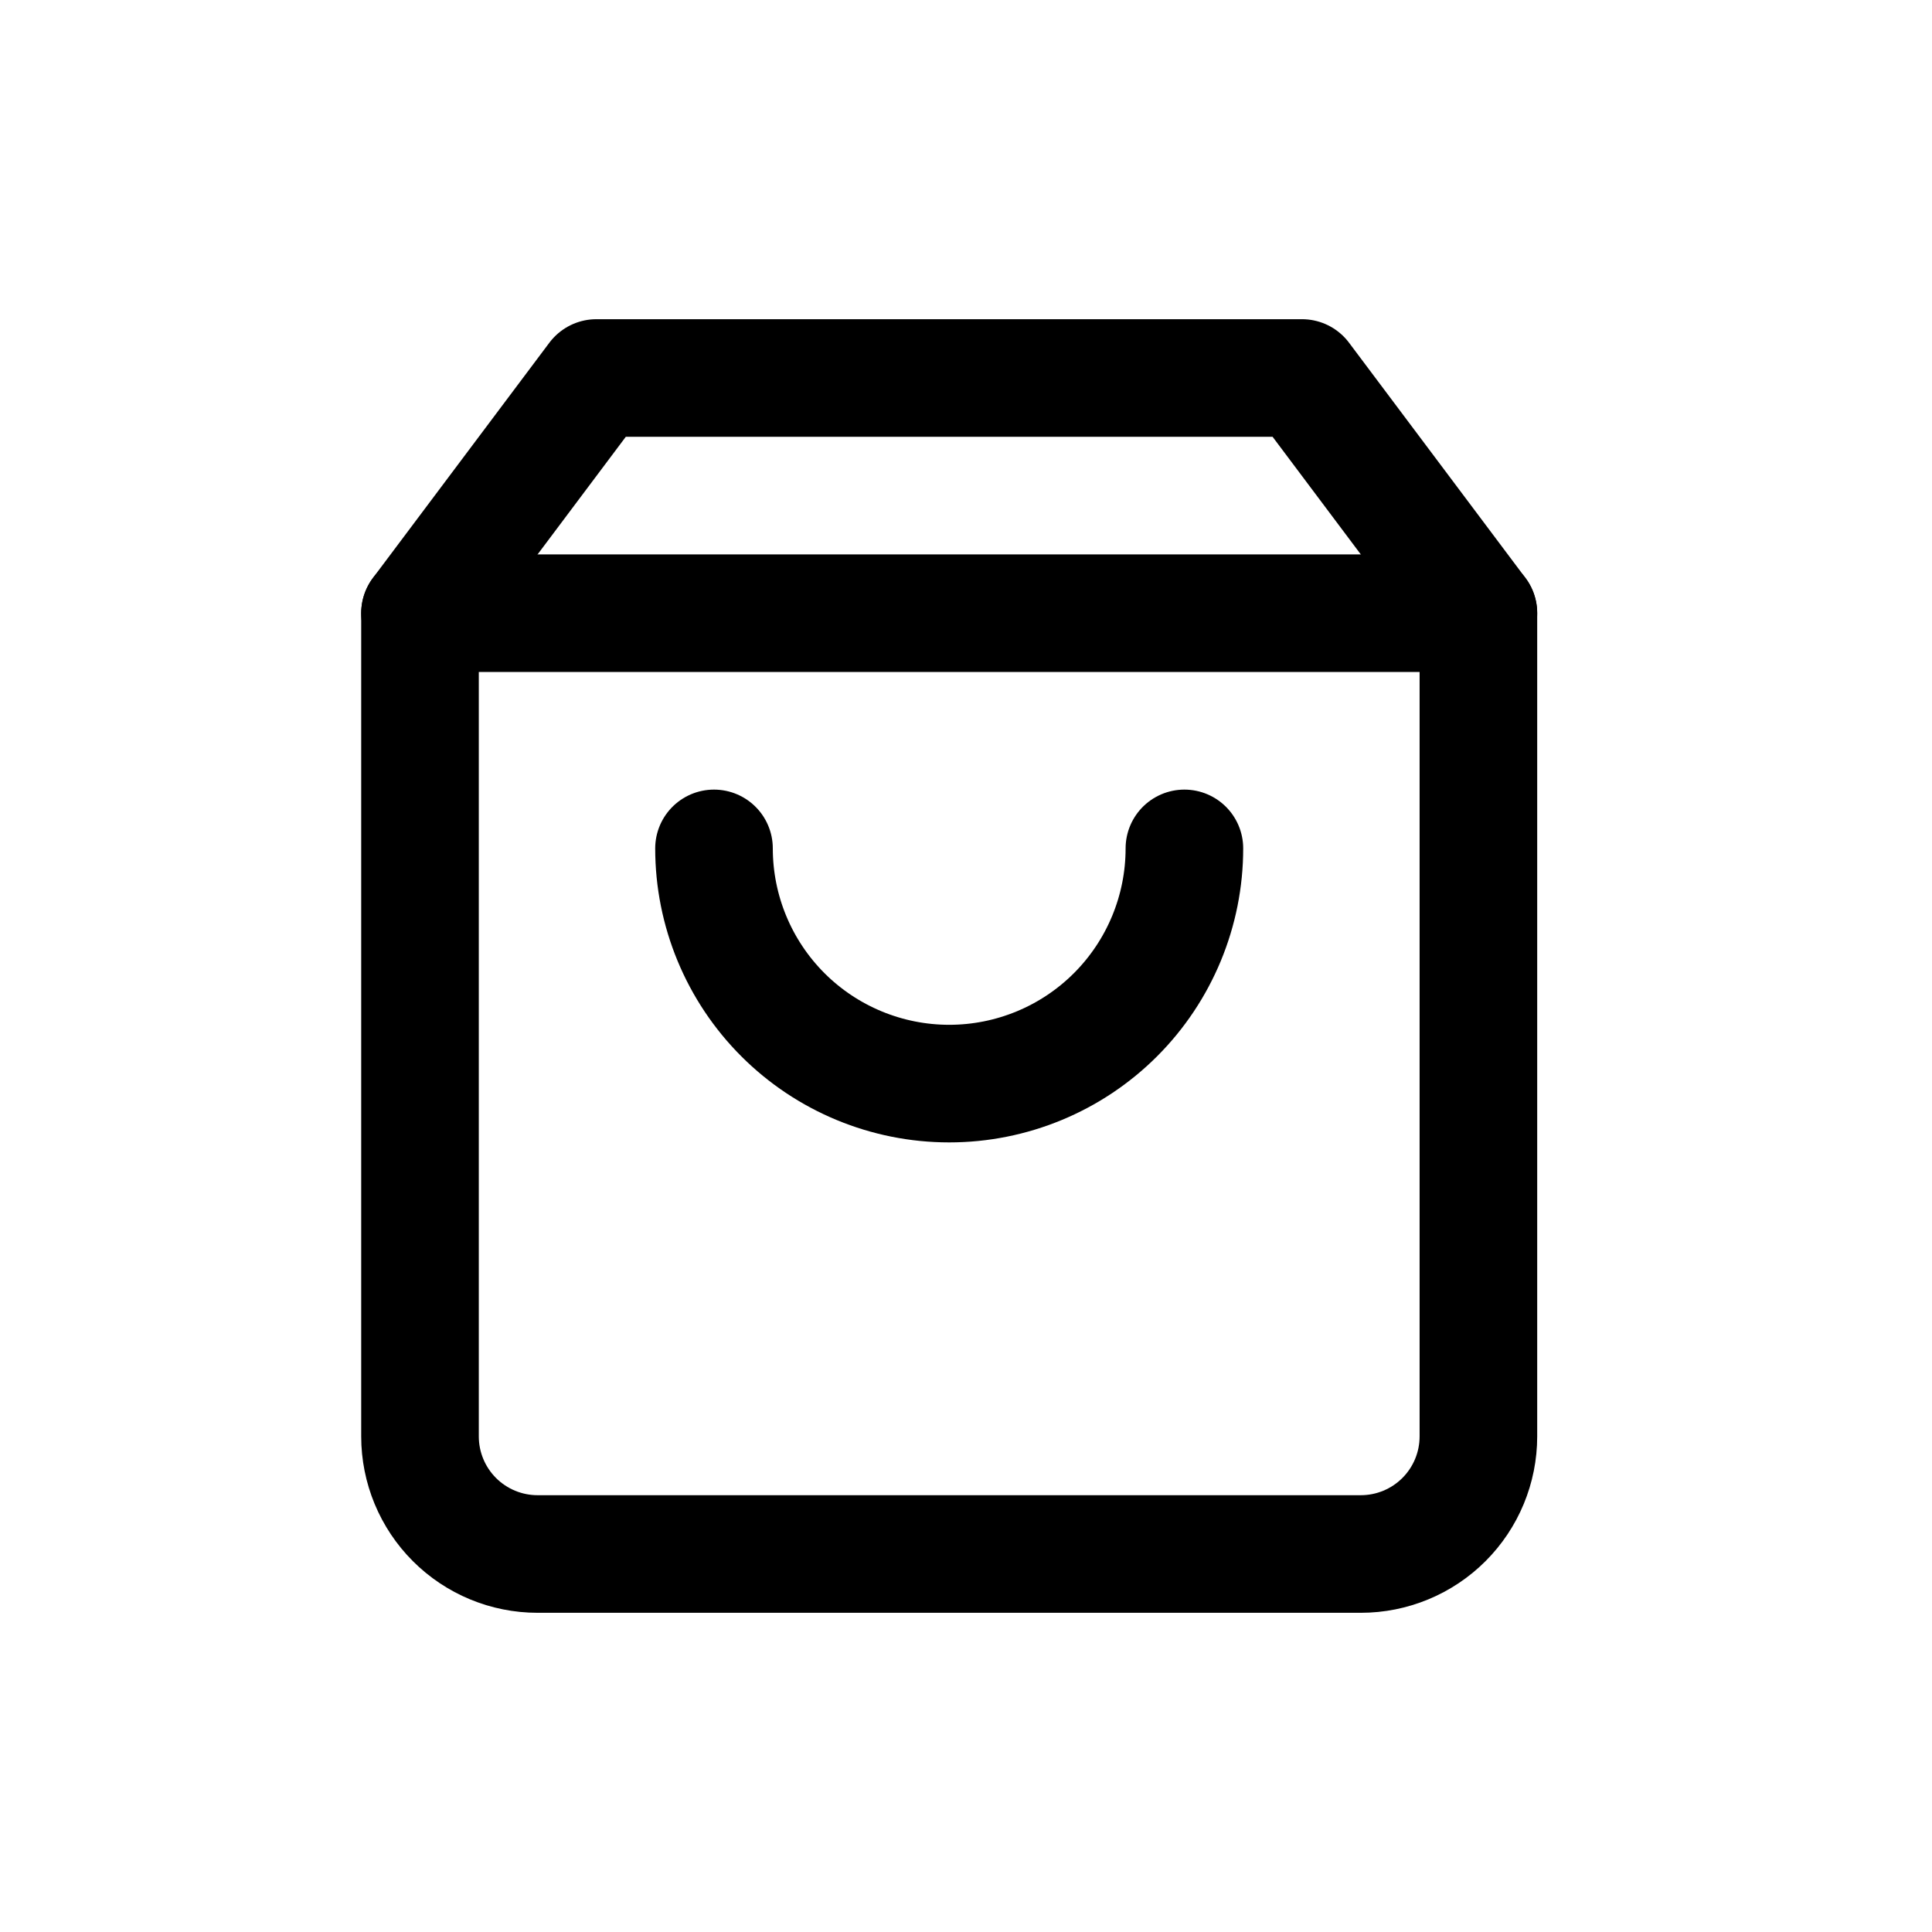
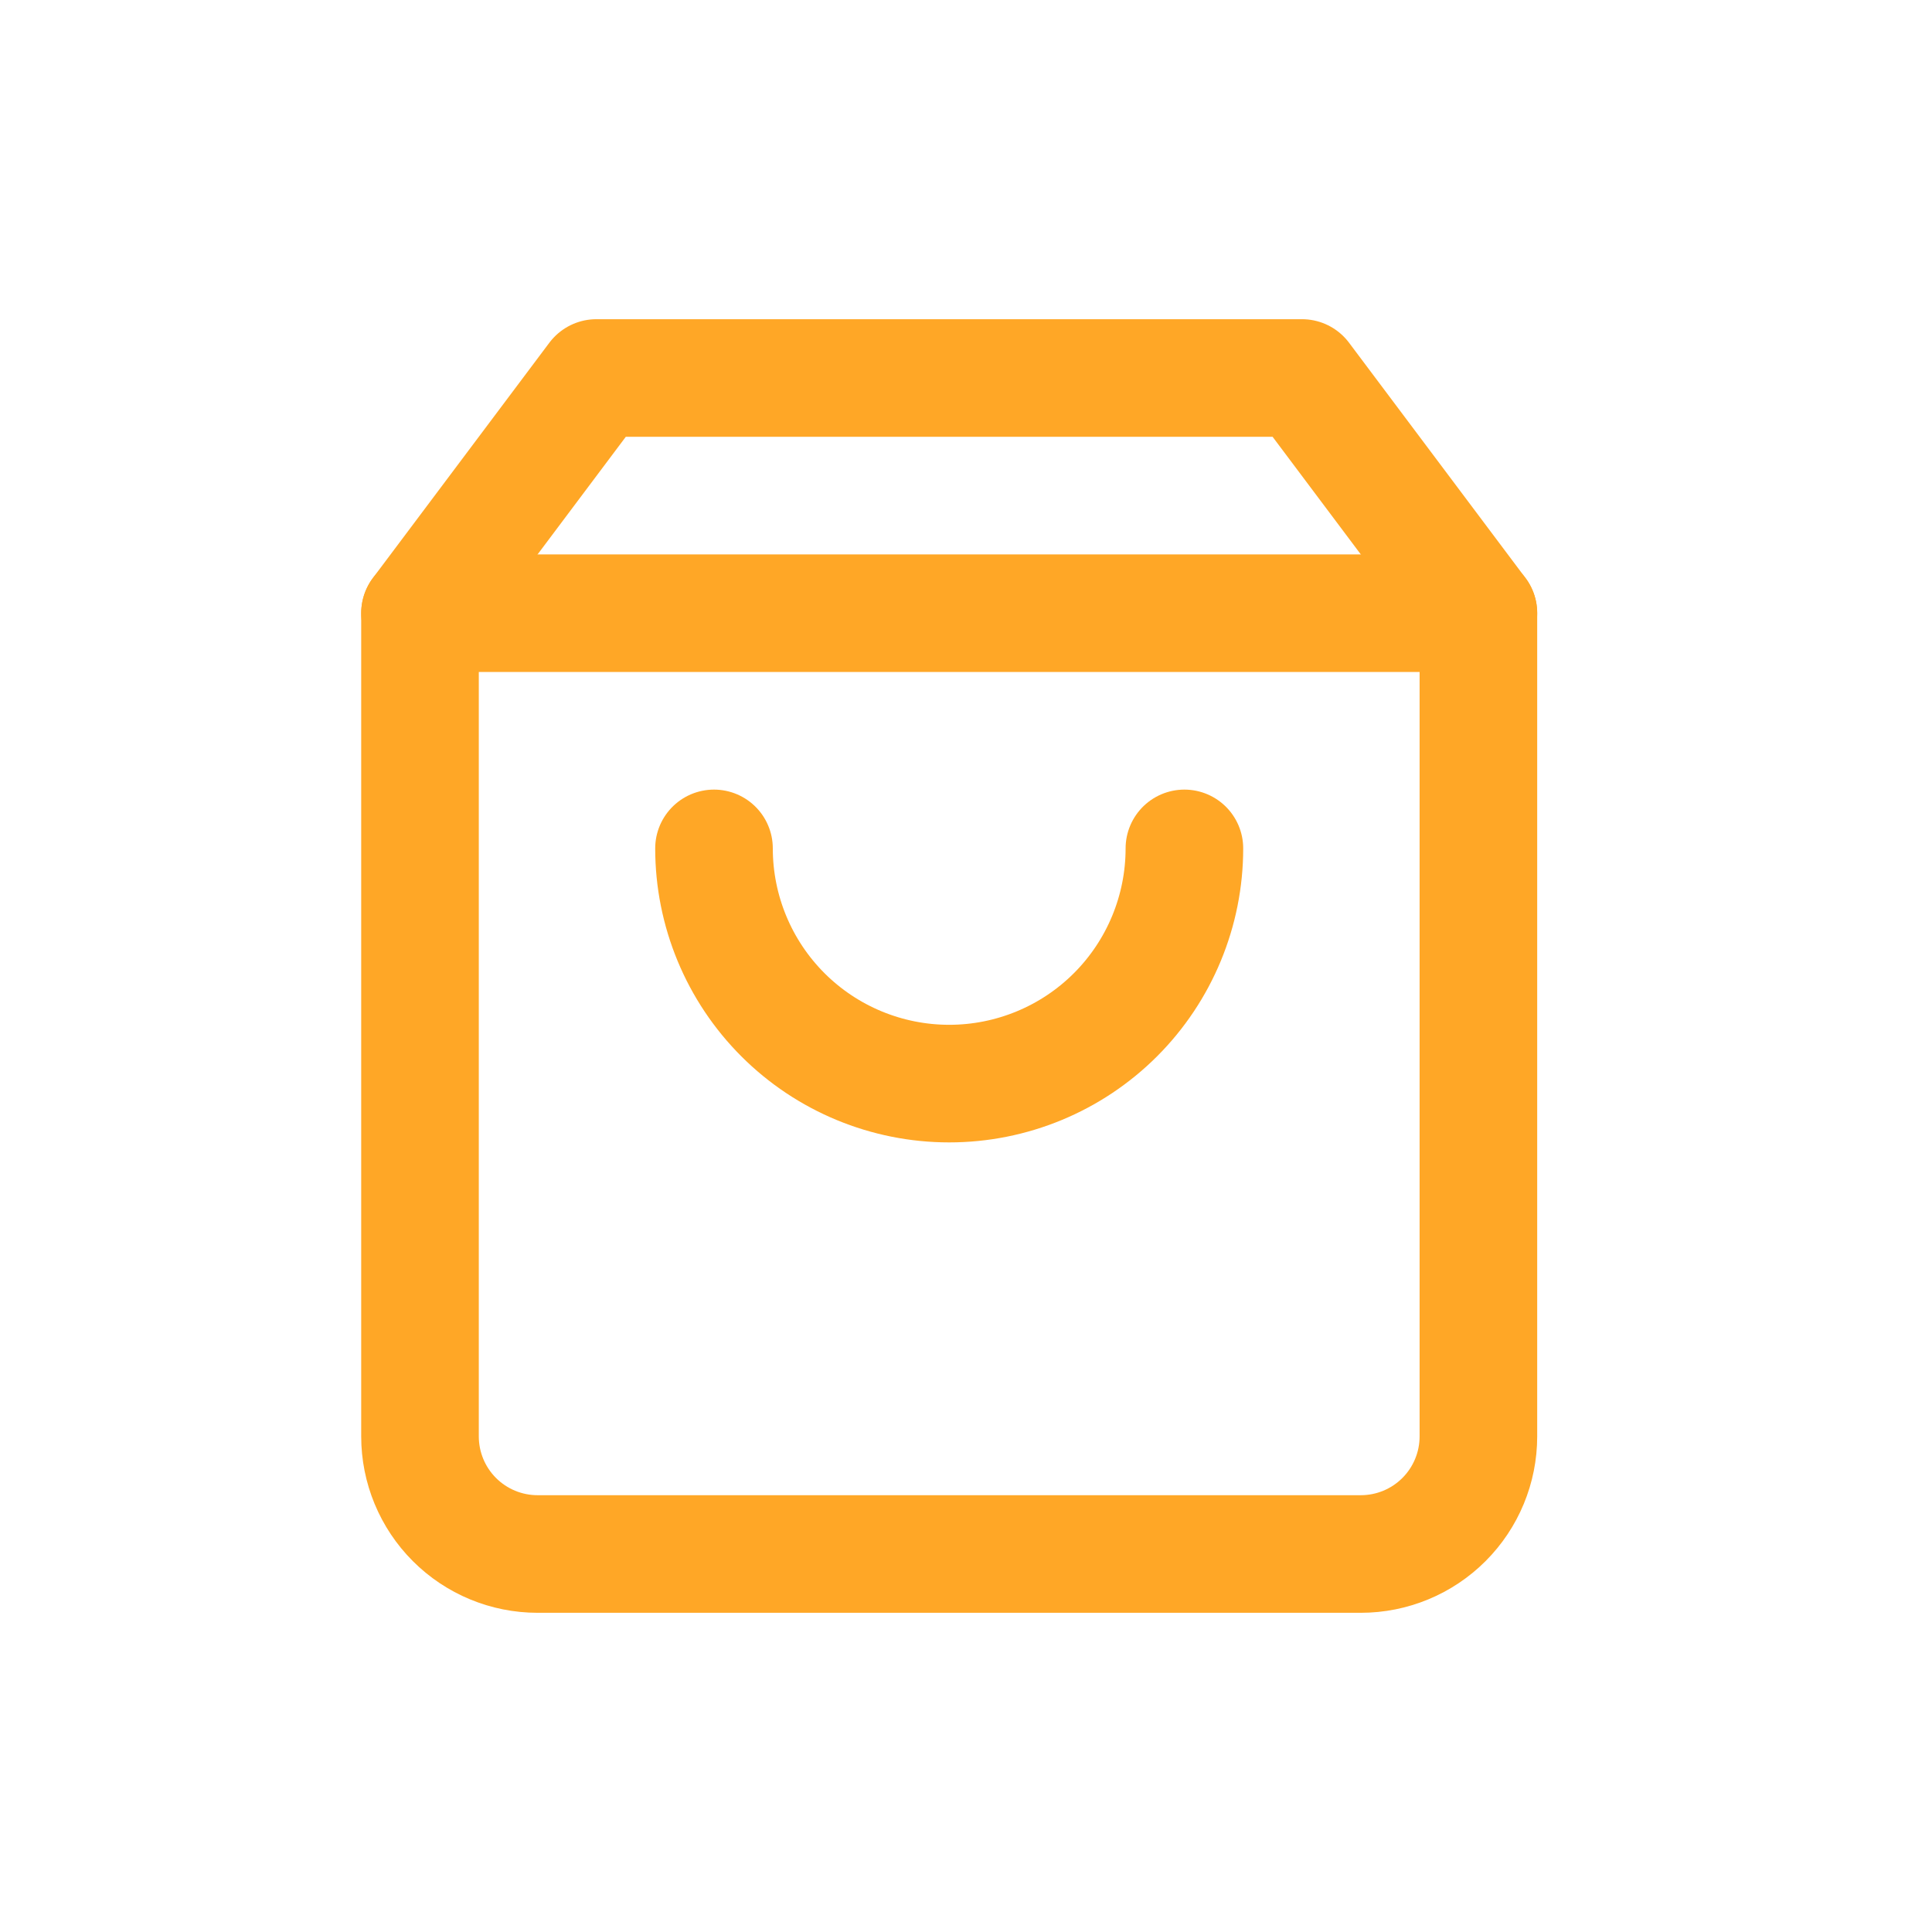
<svg xmlns="http://www.w3.org/2000/svg" width="46" height="46" viewBox="0 0 46 46" fill="none">
-   <path d="M14.2 9L10 14.6V34.2C10 34.943 10.295 35.655 10.82 36.18C11.345 36.705 12.057 37 12.8 37H32.4C33.143 37 33.855 36.705 34.38 36.18C34.905 35.655 35.2 34.943 35.2 34.2V14.6L31 9H14.2Z" stroke="black" stroke-width="2.8" stroke-linecap="round" stroke-linejoin="round" />
-   <path d="M28.2 20.2C28.2 21.685 27.61 23.11 26.56 24.16C25.51 25.21 24.085 25.8 22.6 25.8C21.115 25.8 19.69 25.21 18.64 24.16C17.59 23.11 17 21.685 17 20.2" stroke="black" stroke-width="2.8" stroke-linecap="round" stroke-linejoin="round" />
-   <path d="M10 14.6H35.2" stroke="black" stroke-width="2.8" stroke-linecap="round" stroke-linejoin="round" />
+   <path d="M14.2 9L10 14.6V34.2C10 34.943 10.295 35.655 10.82 36.18C11.345 36.705 12.057 37 12.8 37H32.4C33.143 37 33.855 36.705 34.38 36.18C34.905 35.655 35.2 34.943 35.2 34.2V14.6L31 9H14.2Z" stroke="#FFA726" stroke-width="2.8" stroke-linecap="round" stroke-linejoin="round" />
+   <path d="M28.2 20.2C28.2 21.685 27.61 23.11 26.56 24.16C25.51 25.21 24.085 25.8 22.6 25.8C21.115 25.8 19.69 25.21 18.64 24.16C17.59 23.11 17 21.685 17 20.2" stroke="#FFA726" stroke-width="2.8" stroke-linecap="round" stroke-linejoin="round" />
+   <path d="M10 14.6H35.2" stroke="#FFA726" stroke-width="2.8" stroke-linecap="round" stroke-linejoin="round" />
</svg>
